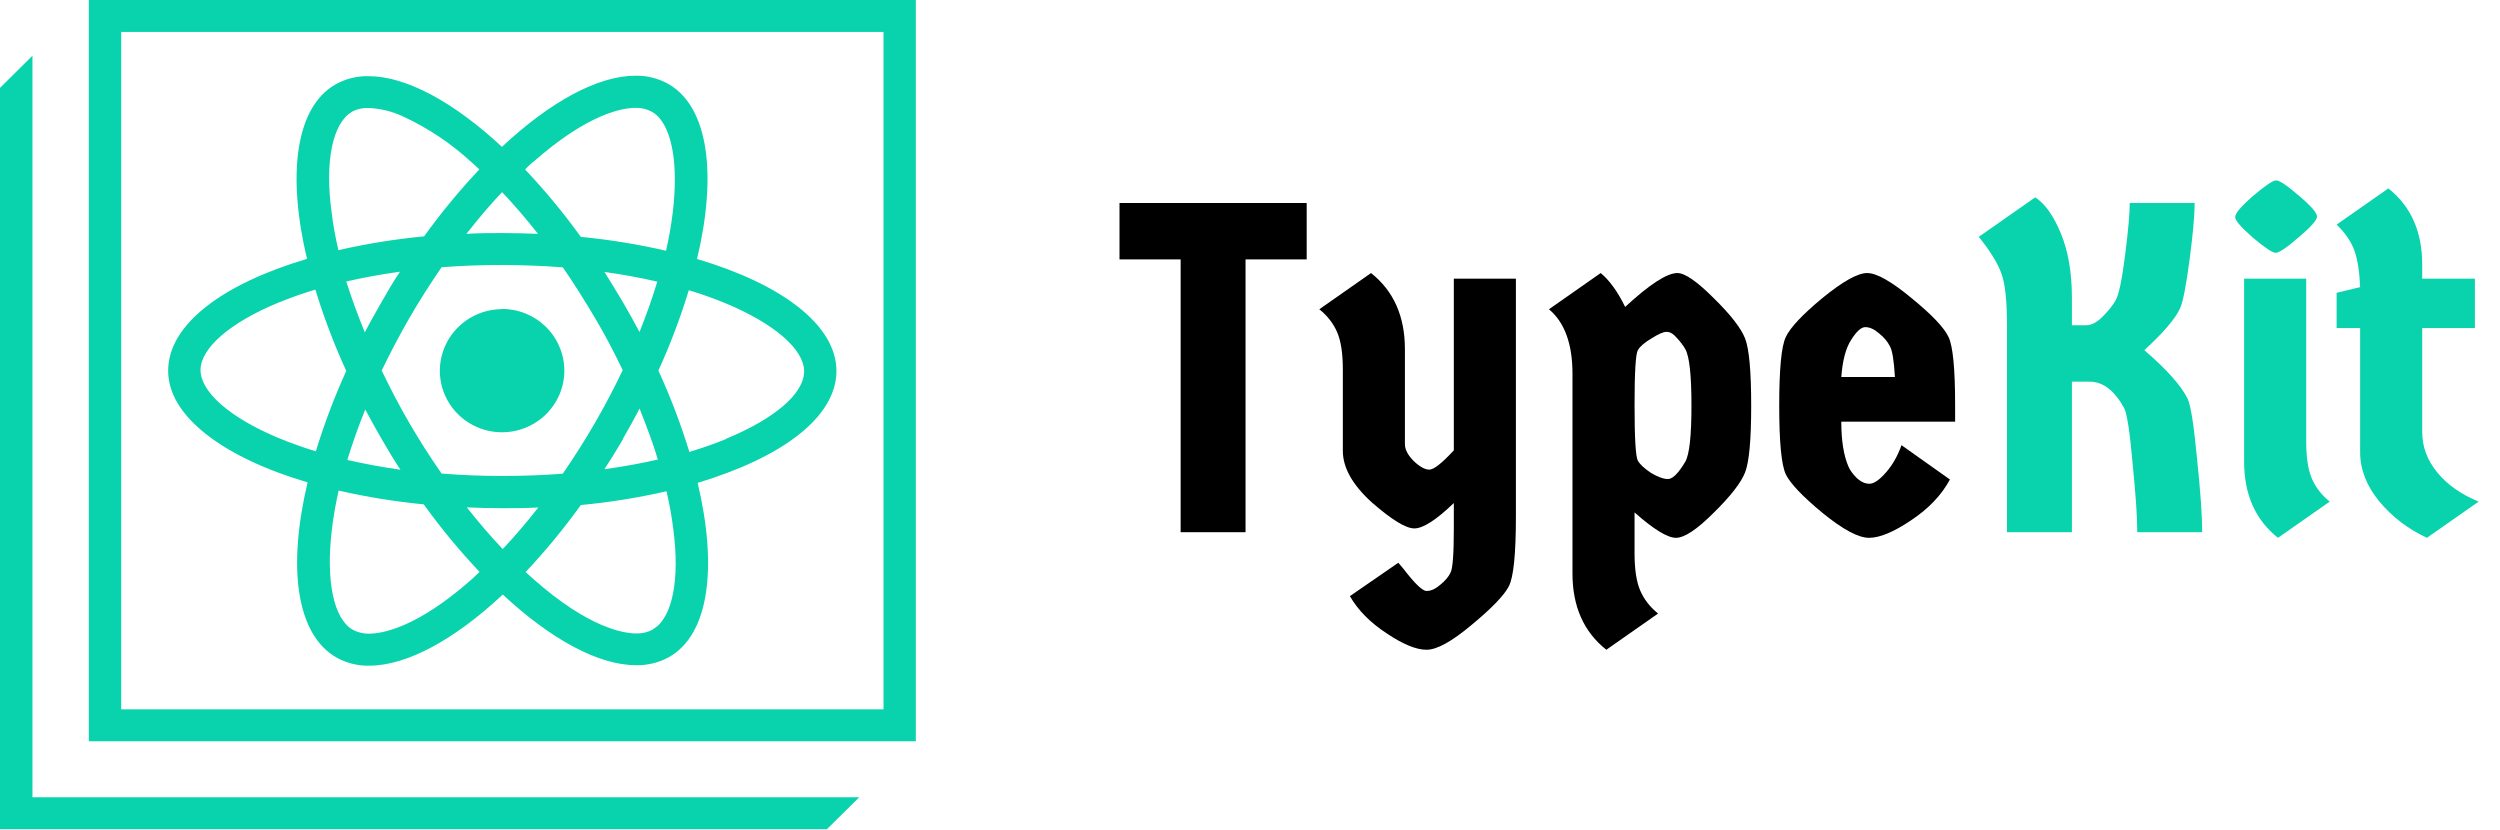
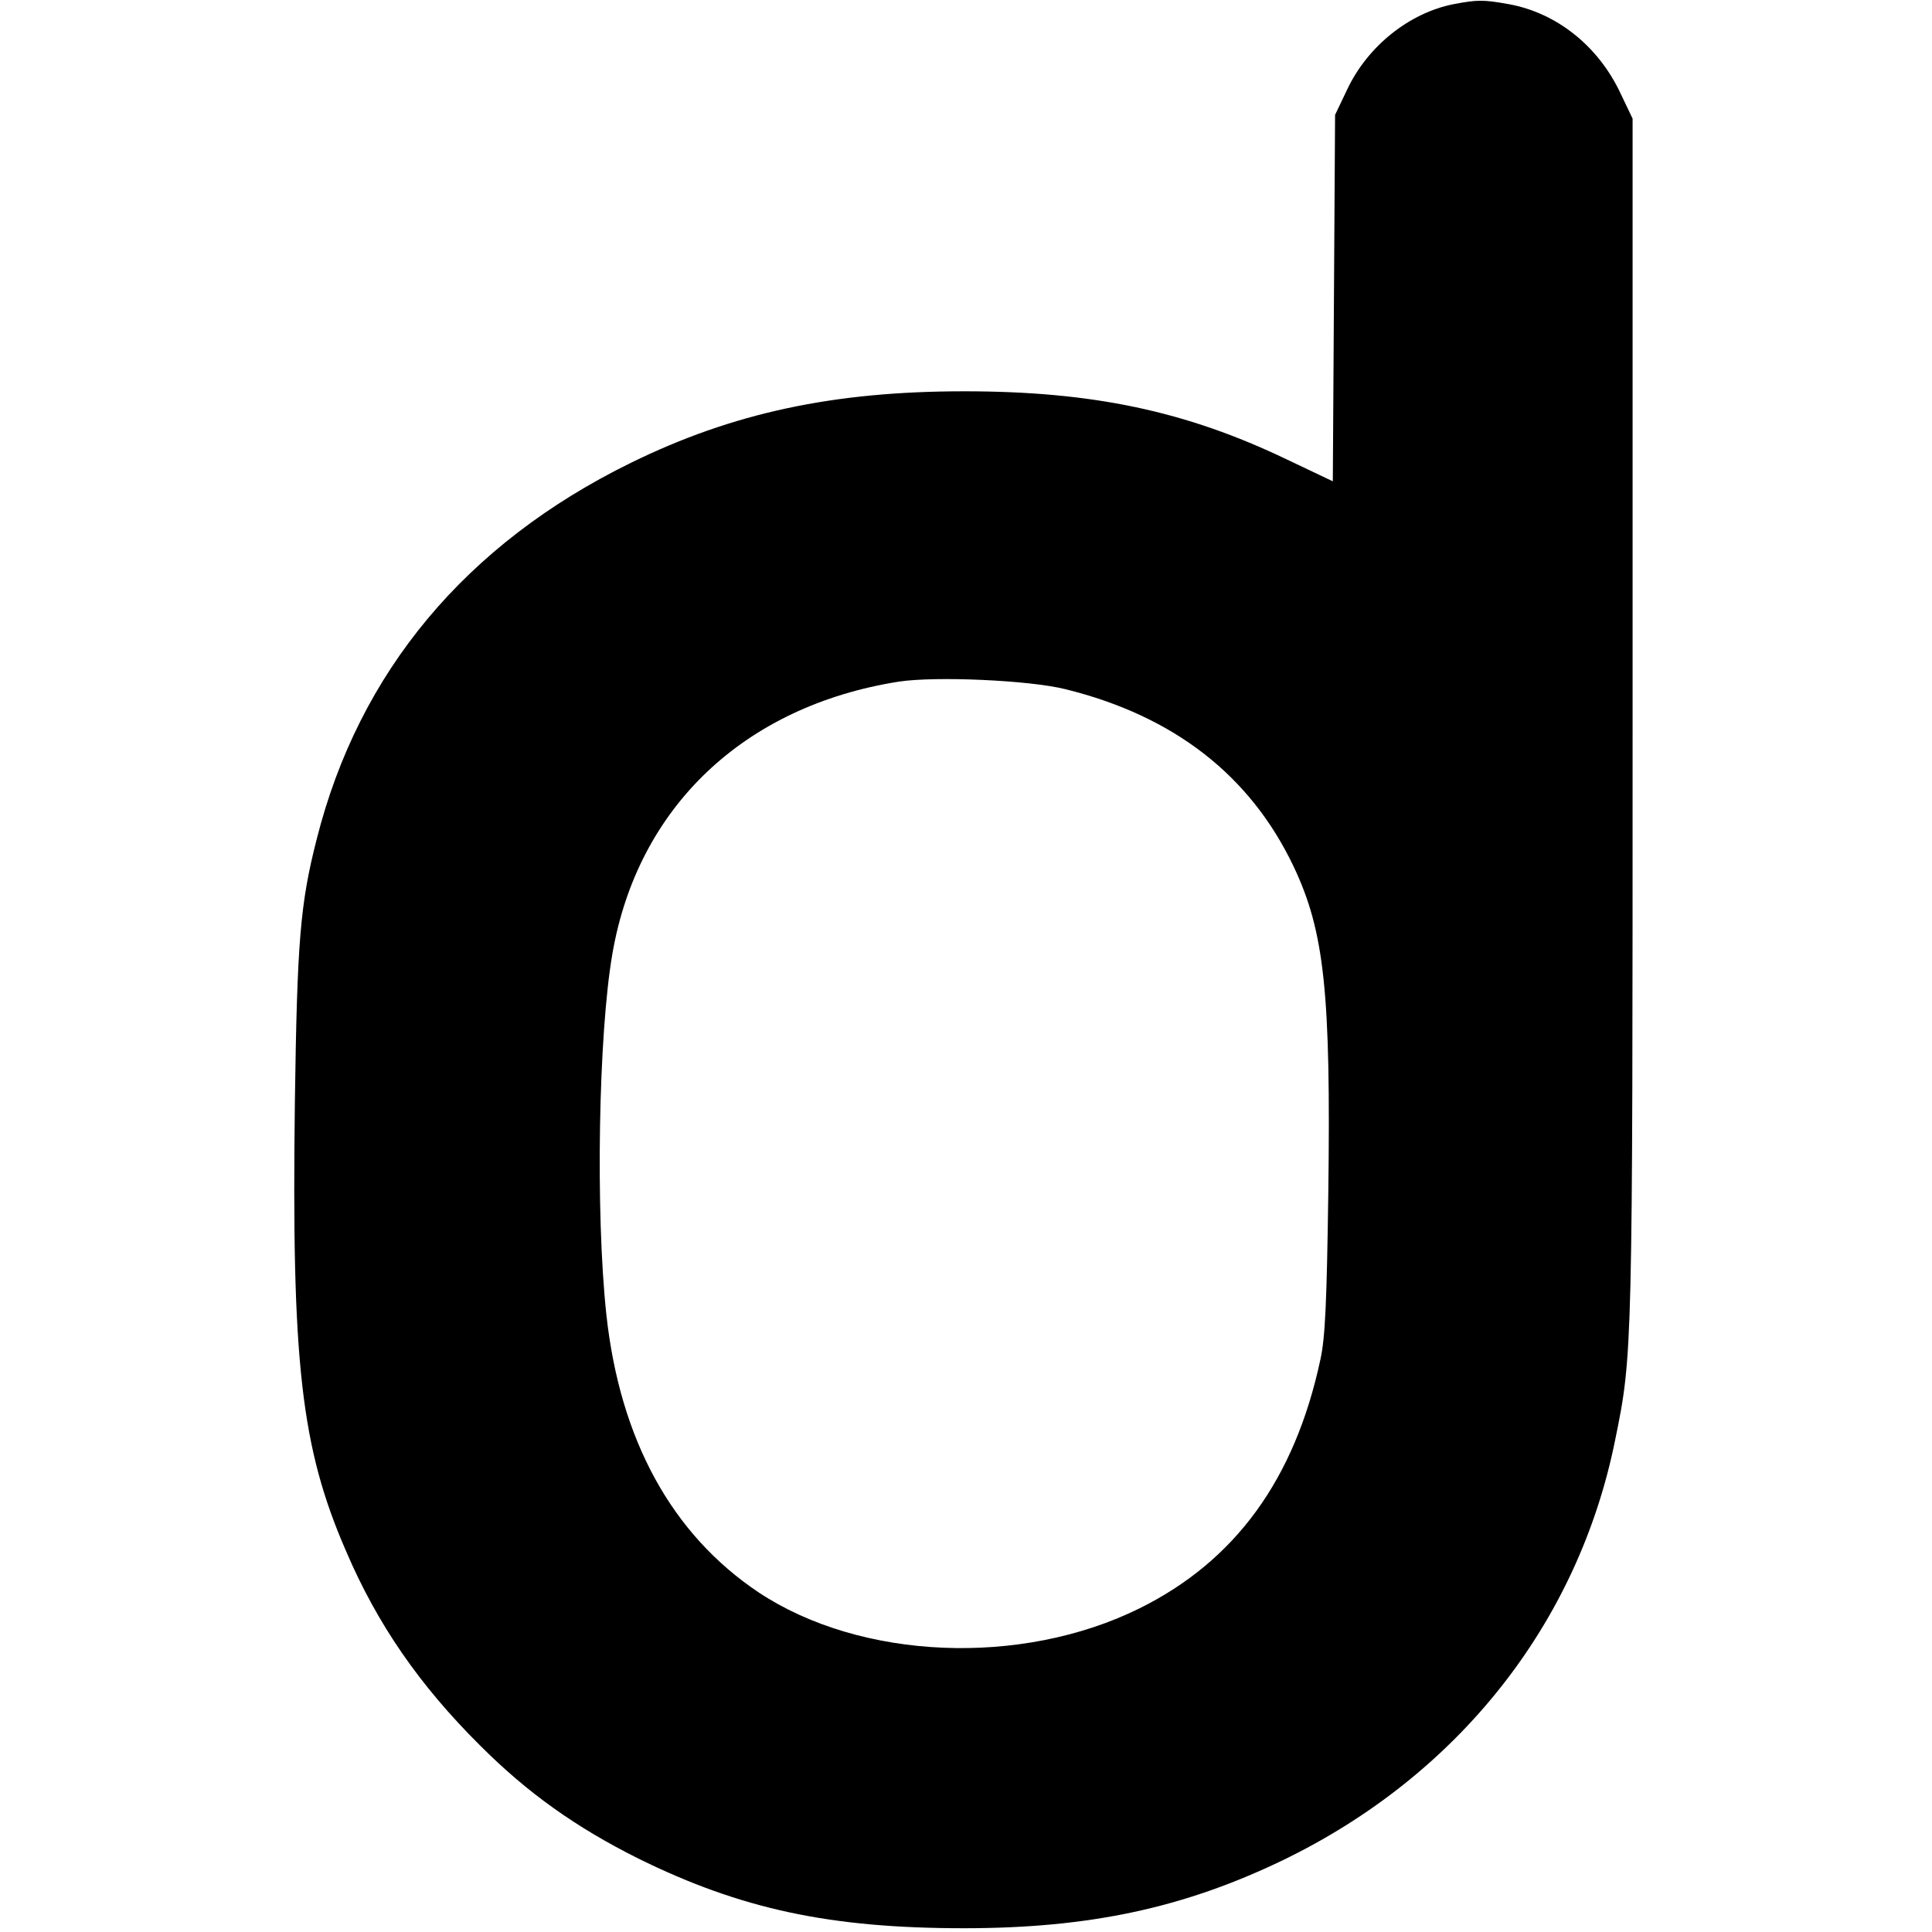
- <svg xmlns="http://www.w3.org/2000/svg" width="202" height="67" fill="none">
-   <path fill="#09D3AC" d="M67.584 29.982c0-3.729-4.44-7.037-11.266-9.056 1.642-6.858.925-12.314-2.343-14.16a5.275 5.275 0 00-2.622-.649c-3.049 0-6.903 2.106-10.795 5.748-3.892-3.616-7.735-5.71-10.779-5.71a5.225 5.225 0 00-2.66.66c-3.252 1.851-3.925 7.275-2.305 14.1-6.793 2.008-11.211 5.288-11.222 9.002-.011 3.713 4.445 7.037 11.271 9.05-1.642 6.863-.931 12.314 2.343 14.16a5.199 5.199 0 002.617.65c3.055 0 6.909-2.106 10.801-5.748 3.887 3.616 7.73 5.711 10.779 5.711a5.296 5.296 0 002.66-.66c3.252-1.851 3.92-7.275 2.305-14.073 6.793-2.035 11.211-5.315 11.217-9.023zM43.065 13.088c4.483-3.968 7.286-4.395 8.282-4.395a2.602 2.602 0 011.325.314c1.566.882 2.19 3.995 1.692 8.119a30.393 30.393 0 01-.547 3.134 54.042 54.042 0 00-6.886-1.12 53.431 53.431 0 00-4.511-5.456c.203-.2.422-.401.646-.595zM29.495 33.051c.427.812.881 1.624 1.352 2.441.471.817.964 1.645 1.511 2.463-1.484-.211-2.923-.476-4.292-.79.383-1.375.87-2.728 1.429-4.114zm-1.516-10.306c1.385-.319 2.836-.585 4.341-.79-.547.801-1.018 1.624-1.511 2.485-.493.861-.925 1.624-1.347 2.447-.558-1.407-1.053-2.788-1.484-4.141zm2.852 7.221c.679-1.418 1.425-2.836 2.239-4.255.821-1.418 1.702-2.798 2.611-4.119 1.593-.119 3.235-.184 4.927-.179 1.692.005 3.284.065 4.867.189.909 1.31 1.779 2.706 2.6 4.087.821 1.38 1.577 2.825 2.255 4.238-.673 1.418-1.423 2.842-2.233 4.249-.81 1.407-1.702 2.804-2.611 4.125-1.593.124-3.235.184-4.927.184s-3.284-.07-4.867-.195c-.909-1.31-1.785-2.674-2.606-4.087-.821-1.413-1.549-2.825-2.233-4.238h-.022zm17.988-7.995c1.489.206 2.929.471 4.292.785-.405 1.337-.887 2.706-1.445 4.087-.432-.812-.881-1.624-1.358-2.441-.476-.817-.98-1.64-1.467-2.43h-.022zm1.511 13.489a71.072 71.072 0 001.347-2.452c.547 1.407 1.095 2.793 1.478 4.146-1.379.319-2.83.579-4.335.785a49.124 49.124 0 001.533-2.479h-.022zM40.569 15.524c.985 1.039 1.954 2.165 2.901 3.372-.936-.038-1.894-.065-2.863-.065-.969 0-1.96 0-2.918.065.936-1.202 1.894-2.333 2.88-3.372zM28.427 9.029a2.664 2.664 0 011.352-.303 7.242 7.242 0 012.841.709 21.4 21.4 0 015.474 3.67l.64.579a53.439 53.439 0 00-4.467 5.413 54.685 54.685 0 00-6.925 1.115c-.241-1.05-.438-2.079-.547-3.069-.569-4.087.088-7.204 1.626-8.092l.005-.022zm-2.896 27.443a32.383 32.383 0 01-3.033-1.083c-3.887-1.624-6.295-3.708-6.295-5.489 0-1.781 2.42-3.854 6.301-5.451a31.781 31.781 0 012.978-1.05 52.644 52.644 0 002.496 6.571 53.076 53.076 0 00-2.447 6.501zm12.591 10.338c-4.483 3.968-7.286 4.39-8.288 4.39a2.59 2.59 0 01-1.325-.314c-1.566-.882-2.19-3.995-1.692-8.119a30.076 30.076 0 01.547-3.129 55.037 55.037 0 006.887 1.115 52.702 52.702 0 004.511 5.456l-.64.601zm2.502-2.441c-.985-1.039-1.954-2.165-2.907-3.372a62.506 62.506 0 002.869.065c.969 0 1.96 0 2.918-.059-.947 1.202-1.911 2.328-2.885 3.367h.005zm12.142 6.495a2.663 2.663 0 01-1.357.319c-.996 0-3.832-.433-8.299-4.384l-.64-.579a53.396 53.396 0 004.462-5.413 53.669 53.669 0 006.93-1.115c.241 1.05.432 2.079.547 3.069.542 4.081-.088 7.199-1.648 8.081l.005.022zm5.912-15.394a33.414 33.414 0 01-2.978 1.045 52.956 52.956 0 00-2.502-6.571 52.726 52.726 0 002.458-6.495 32.411 32.411 0 013.033 1.083c3.881 1.624 6.295 3.708 6.29 5.489-.005 1.781-2.42 3.832-6.306 5.429l.005.022zm-18.109-.552a5.066 5.066 0 002.793-.835c.827-.545 1.472-1.32 1.853-2.228a4.916 4.916 0 00.289-2.871 4.951 4.951 0 00-1.373-2.546 5.043 5.043 0 00-2.571-1.363 5.079 5.079 0 00-2.904.28c-.919.375-1.704 1.011-2.257 1.828a4.929 4.929 0 00-.471 4.662 4.96 4.96 0 001.087 1.614 5.024 5.024 0 001.63 1.079 5.07 5.07 0 001.924.379zM7.177 0v59.893H74V0H7.177zm64.212 57.316H9.793V2.582h61.596v54.734zM24.858 38.967c-1.642 6.863-.931 12.314 2.343 14.16a5.199 5.199 0 002.617.65c3.055 0 6.908-2.106 10.8-5.748 3.887 3.616 7.73 5.711 10.779 5.711a5.297 5.297 0 002.66-.66c3.252-1.851 3.92-7.275 2.305-14.073 6.793-2.014 11.211-5.294 11.217-9.002.005-3.708-4.44-7.037-11.266-9.056 1.642-6.858.925-12.314-2.343-14.16a5.275 5.275 0 00-2.622-.649c-3.049 0-6.903 2.106-10.795 5.748-3.892-3.616-7.735-5.711-10.779-5.711a5.225 5.225 0 00-2.66.66c-3.252 1.851-3.925 7.275-2.305 14.1-6.793 2.008-11.211 5.288-11.222 9.002-.011 3.713 4.45 7.004 11.277 9.029h-.005zm13.253 7.843c-4.483 3.968-7.286 4.39-8.288 4.39a2.59 2.59 0 01-1.325-.314c-1.566-.882-2.19-3.995-1.692-8.119a30.023 30.023 0 01.547-3.129 55.035 55.035 0 006.886 1.115 52.715 52.715 0 004.511 5.456l-.64.601zm13.57-19.968c-.432-.812-.881-1.624-1.358-2.441-.476-.817-.985-1.624-1.489-2.43 1.489.206 2.929.471 4.292.785-.4 1.337-.881 2.706-1.44 4.087h-.005zm1.489 10.284c-1.379.319-2.83.579-4.335.785a62.465 62.465 0 001.511-2.479c.493-.852.942-1.669 1.347-2.452.575 1.434 1.073 2.809 1.467 4.173l.011-.027zm-2.852-7.226c-.673 1.418-1.423 2.842-2.233 4.249-.81 1.407-1.702 2.804-2.611 4.125-1.593.124-3.235.184-4.927.184-1.692 0-3.284-.07-4.867-.195-.909-1.31-1.785-2.674-2.606-4.087a63.636 63.636 0 01-2.255-4.238c.679-1.418 1.425-2.836 2.239-4.255.821-1.418 1.702-2.799 2.611-4.119a63.31 63.31 0 014.927-.179c1.692.005 3.284.065 4.867.189.909 1.31 1.779 2.707 2.6 4.087.821 1.38 1.582 2.853 2.261 4.265l-.005-.027zm-17.961 8.054c-1.484-.211-2.923-.476-4.292-.79.405-1.332.892-2.706 1.451-4.087.427.812.881 1.624 1.352 2.441.471.817.942 1.618 1.489 2.436zm-1.527-13.532c-.476.812-.925 1.624-1.347 2.447-.573-1.397-1.075-2.771-1.505-4.125 1.385-.319 2.836-.585 4.341-.79-.509.801-.996 1.629-1.489 2.468zm9.788 19.946c-.985-1.039-1.954-2.165-2.907-3.372a62.506 62.506 0 002.869.065c.969 0 1.96 0 2.918-.059-.942 1.202-1.905 2.328-2.88 3.367zm12.142 6.495a2.663 2.663 0 01-1.358.319c-.996 0-3.832-.433-8.299-4.384l-.64-.579a53.396 53.396 0 004.462-5.413 53.669 53.669 0 006.93-1.115c.241 1.05.432 2.079.547 3.069.547 4.081-.082 7.199-1.642 8.081v.022zm2.89-27.421a32.411 32.411 0 013.033 1.083c3.881 1.624 6.295 3.708 6.29 5.489-.005 1.781-2.414 3.876-6.301 5.472a33.435 33.435 0 01-2.978 1.045 52.951 52.951 0 00-2.502-6.571 52.703 52.703 0 002.458-6.539v.022zM43.06 13.11c4.483-3.968 7.286-4.395 8.283-4.395a2.602 2.602 0 011.325.314c1.566.882 2.19 3.995 1.692 8.119a30.395 30.395 0 01-.547 3.134 54.025 54.025 0 00-6.886-1.121 53.432 53.432 0 00-4.511-5.456c.208-.222.427-.422.651-.617l-.005.022zm-2.491 2.414c.985 1.039 1.954 2.165 2.901 3.372-.936-.038-1.894-.065-2.863-.065-.969 0-1.96 0-2.918.065.936-1.202 1.894-2.333 2.88-3.372zM28.427 9.029a2.664 2.664 0 011.352-.303 7.242 7.242 0 012.841.709 21.4 21.4 0 015.474 3.67l.64.579a53.439 53.439 0 00-4.467 5.413 54.685 54.685 0 00-6.925 1.115c-.241-1.05-.438-2.079-.547-3.069-.569-4.087.088-7.204 1.626-8.092l.005-.022zm-5.923 15.421a31.781 31.781 0 012.978-1.05 52.644 52.644 0 002.496 6.571 53.084 53.084 0 00-2.458 6.495 32.432 32.432 0 01-3.033-1.083c-3.887-1.624-6.295-3.708-6.295-5.489 0-1.781 2.431-3.849 6.312-5.445zm18.065.541a5.067 5.067 0 00-2.793.834c-.827.545-1.472 1.321-1.853 2.228a4.918 4.918 0 00-.289 2.871 4.952 4.952 0 001.373 2.546 5.042 5.042 0 002.571 1.363 5.078 5.078 0 002.904-.28c.919-.375 1.704-1.011 2.257-1.828a4.929 4.929 0 00.85-2.76 4.916 4.916 0 00-.371-1.911 4.959 4.959 0 00-1.086-1.623 5.024 5.024 0 00-1.633-1.086 5.068 5.068 0 00-1.93-.381v.027zm0 0a5.067 5.067 0 00-2.793.834c-.827.545-1.472 1.321-1.853 2.228a4.918 4.918 0 00-.289 2.871 4.952 4.952 0 001.373 2.546 5.042 5.042 0 002.571 1.363 5.078 5.078 0 002.904-.28c.919-.375 1.704-1.011 2.257-1.828a4.929 4.929 0 00.85-2.76 4.916 4.916 0 00-.371-1.911 4.959 4.959 0 00-1.086-1.623 5.024 5.024 0 00-1.633-1.086 5.068 5.068 0 00-1.93-.381v.027zm0 0a5.067 5.067 0 00-2.793.834c-.827.545-1.472 1.321-1.853 2.228a4.918 4.918 0 00-.289 2.871 4.952 4.952 0 001.373 2.546 5.042 5.042 0 002.571 1.363 5.078 5.078 0 002.904-.28c.919-.375 1.704-1.011 2.257-1.828a4.929 4.929 0 00.85-2.76 4.916 4.916 0 00-.371-1.911 4.959 4.959 0 00-1.086-1.623 5.024 5.024 0 00-1.633-1.086 5.068 5.068 0 00-1.93-.381v.027zm27.015 5.002c0-3.729-4.44-7.037-11.266-9.056 1.642-6.858.925-12.314-2.343-14.16a5.275 5.275 0 00-2.622-.649c-3.049 0-6.903 2.106-10.795 5.748-3.892-3.616-7.735-5.71-10.779-5.71a5.225 5.225 0 00-2.66.66c-3.252 1.851-3.925 7.275-2.305 14.1-6.793 2.008-11.211 5.288-11.222 9.002-.011 3.713 4.445 7.037 11.271 9.05-1.642 6.864-.931 12.314 2.343 14.16a5.197 5.197 0 002.617.65c3.055 0 6.909-2.106 10.801-5.748 3.887 3.616 7.73 5.71 10.779 5.71a5.296 5.296 0 002.66-.66c3.252-1.851 3.92-7.275 2.305-14.073 6.793-2.046 11.211-5.326 11.217-9.034v.011zM43.065 13.088c4.483-3.968 7.286-4.395 8.282-4.395a2.602 2.602 0 011.325.314c1.566.882 2.19 3.995 1.692 8.119a30.393 30.393 0 01-.547 3.134 54.042 54.042 0 00-6.886-1.12 53.431 53.431 0 00-4.511-5.456c.203-.2.422-.401.646-.595zM29.495 33.051c.427.812.881 1.624 1.352 2.441.471.817.964 1.645 1.511 2.463-1.484-.211-2.923-.476-4.292-.79.383-1.375.87-2.728 1.429-4.114zm-1.516-10.306c1.385-.319 2.836-.585 4.341-.79-.547.801-1.018 1.624-1.511 2.485-.493.861-.925 1.624-1.347 2.447-.558-1.407-1.053-2.788-1.484-4.141zm2.852 7.221c.679-1.418 1.425-2.836 2.239-4.255.821-1.418 1.702-2.798 2.611-4.119 1.593-.119 3.235-.184 4.927-.179 1.692.005 3.284.065 4.867.189.909 1.31 1.779 2.706 2.6 4.087.821 1.38 1.577 2.825 2.255 4.238-.673 1.418-1.423 2.842-2.233 4.249-.81 1.407-1.702 2.804-2.611 4.125-1.593.124-3.235.184-4.927.184s-3.284-.07-4.867-.195c-.909-1.31-1.785-2.674-2.606-4.087-.821-1.413-1.549-2.825-2.233-4.238h-.022zm17.988-7.995c1.489.206 2.929.471 4.292.785-.405 1.337-.887 2.706-1.445 4.087-.432-.812-.881-1.624-1.358-2.441-.476-.817-.98-1.64-1.467-2.43h-.022zm1.511 13.489a71.072 71.072 0 001.347-2.452c.547 1.407 1.095 2.793 1.478 4.146-1.379.319-2.83.579-4.335.785a49.124 49.124 0 001.533-2.479h-.022zM40.569 15.524c.985 1.039 1.954 2.165 2.901 3.372-.936-.038-1.894-.065-2.863-.065-.969 0-1.96 0-2.918.065.936-1.202 1.894-2.333 2.88-3.372zM28.427 9.029a2.664 2.664 0 011.352-.303 7.242 7.242 0 012.841.709 21.4 21.4 0 015.474 3.67l.64.579a53.439 53.439 0 00-4.467 5.413 54.685 54.685 0 00-6.925 1.115c-.241-1.05-.438-2.079-.547-3.069-.569-4.087.088-7.204 1.626-8.092l.005-.022zm-2.896 27.443a32.383 32.383 0 01-3.033-1.083c-3.887-1.624-6.295-3.708-6.295-5.489 0-1.781 2.42-3.854 6.301-5.451a31.781 31.781 0 012.978-1.05 52.644 52.644 0 002.496 6.571 53.076 53.076 0 00-2.447 6.501zm12.591 10.338c-4.483 3.968-7.286 4.39-8.288 4.39a2.59 2.59 0 01-1.325-.314c-1.566-.882-2.19-3.995-1.692-8.119a30.076 30.076 0 01.547-3.129 55.037 55.037 0 006.887 1.115 52.702 52.702 0 004.511 5.456l-.64.601zm2.502-2.441c-.985-1.039-1.954-2.165-2.907-3.372a62.506 62.506 0 002.869.065c.969 0 1.96 0 2.918-.059-.947 1.202-1.911 2.328-2.885 3.367h.005zm12.142 6.495a2.663 2.663 0 01-1.357.319c-.996 0-3.832-.433-8.299-4.384l-.64-.579a53.396 53.396 0 004.462-5.413 53.669 53.669 0 006.93-1.115c.241 1.05.432 2.079.547 3.069.542 4.081-.088 7.199-1.648 8.081l.005.022zm5.912-15.394a33.414 33.414 0 01-2.978 1.045 52.956 52.956 0 00-2.502-6.571 52.726 52.726 0 002.458-6.495 32.411 32.411 0 013.033 1.083c3.881 1.624 6.295 3.708 6.29 5.489-.005 1.781-2.42 3.832-6.306 5.429l.005.022zm-18.109-.552a5.066 5.066 0 002.793-.835c.827-.545 1.472-1.32 1.853-2.228a4.916 4.916 0 00.289-2.871 4.951 4.951 0 00-1.373-2.546 5.043 5.043 0 00-2.571-1.363 5.079 5.079 0 00-2.904.28c-.919.375-1.704 1.011-2.257 1.828a4.929 4.929 0 00-.471 4.662 4.96 4.96 0 001.087 1.614 5.024 5.024 0 001.63 1.079 5.07 5.07 0 001.924.379zM2.622 64.418V4.503L0 7.102V67h66.812l2.617-2.582H2.622z" />
-   <path fill="#000" d="M105.58 16.4v4.56h-4.94V43h-5.244V20.96h-4.94V16.4h15.124zm11.889 6.118h5.016v19.228c0 3.015-.19 4.889-.57 5.624-.38.735-1.38 1.773-3.002 3.116-1.596 1.343-2.812 2.014-3.648 2.014-.836 0-1.912-.443-3.23-1.33-1.317-.861-2.305-1.862-2.964-3.002l3.914-2.698.418.494c.912 1.191 1.533 1.786 1.862 1.786.355 0 .722-.165 1.102-.494.406-.329.684-.659.836-.988.178-.329.266-1.52.266-3.572v-2.052c-1.418 1.368-2.482 2.052-3.192 2.052-.684 0-1.824-.697-3.42-2.09-1.57-1.419-2.356-2.812-2.356-4.18v-6.574c0-1.292-.152-2.293-.456-3.002-.304-.709-.785-1.33-1.444-1.862l4.18-2.926c1.824 1.444 2.736 3.496 2.736 6.156v7.676c0 .431.241.887.722 1.368.482.456.9.684 1.254.684.355 0 1.014-.519 1.976-1.558v-13.87zm14.869 14.706c.177.304.532.633 1.064.988.557.329 1.013.494 1.368.494.38 0 .849-.469 1.406-1.406.329-.583.494-2.09.494-4.522 0-2.457-.165-3.977-.494-4.56-.152-.279-.38-.583-.684-.912-.279-.329-.557-.494-.836-.494-.253 0-.659.177-1.216.532-.557.329-.925.646-1.102.95-.177.304-.266 1.786-.266 4.446 0 2.66.089 4.155.266 4.484zm8.664.95c-.329.836-1.178 1.925-2.546 3.268-1.343 1.343-2.356 2.014-3.04 2.014-.684 0-1.799-.684-3.344-2.052v3.306c0 1.292.152 2.293.456 3.002.304.709.785 1.33 1.444 1.862l-4.18 2.926c-1.824-1.444-2.736-3.496-2.736-6.156v-16.15c0-2.407-.633-4.142-1.9-5.206l4.18-2.926c.709.583 1.368 1.495 1.976 2.736 1.976-1.824 3.382-2.736 4.218-2.736.608 0 1.583.671 2.926 2.014 1.368 1.343 2.217 2.432 2.546 3.268.329.836.494 2.647.494 5.434 0 2.761-.165 4.56-.494 5.396zm16.971-5.472v1.368h-9.196c0 1.52.19 2.723.57 3.61.127.304.355.621.684.95.329.304.671.456 1.026.456s.798-.304 1.33-.912c.532-.608.95-1.343 1.254-2.204l3.914 2.774c-.684 1.267-1.735 2.369-3.154 3.306-1.393.937-2.521 1.406-3.382 1.406-.861 0-2.115-.671-3.762-2.014-1.621-1.343-2.609-2.381-2.964-3.116-.355-.76-.532-2.609-.532-5.548 0-2.964.177-4.813.532-5.548.355-.76 1.343-1.811 2.964-3.154 1.647-1.343 2.85-2.014 3.61-2.014.76 0 1.951.671 3.572 2.014 1.647 1.343 2.647 2.394 3.002 3.154.355.735.532 2.559.532 5.472zm-5.282-4.75c-.177-.355-.469-.697-.874-1.026-.38-.329-.747-.494-1.102-.494-.329 0-.709.342-1.14 1.026-.431.659-.697 1.659-.798 3.002h4.332c-.076-1.343-.215-2.179-.418-2.508z" />
-   <path fill="#09D3AC" d="M167.41 24.076v2.204h1.14c.431 0 .874-.228 1.33-.684.481-.481.836-.925 1.064-1.33.253-.431.507-1.634.76-3.61.253-2.001.38-3.42.38-4.256h5.244c0 .988-.139 2.533-.418 4.636-.279 2.103-.532 3.395-.76 3.876-.38.836-1.343 1.963-2.888 3.382 1.799 1.545 2.964 2.85 3.496 3.914.253.532.507 2.141.76 4.826.279 2.66.418 4.649.418 5.966h-5.244c0-1.191-.127-3.053-.38-5.586-.228-2.559-.456-4.041-.684-4.446-.785-1.419-1.71-2.128-2.774-2.128h-1.444V43h-5.244V26.356c0-2.052-.152-3.471-.456-4.256-.279-.811-.887-1.799-1.824-2.964l4.56-3.192c.811.532 1.507 1.52 2.09 2.964.583 1.419.874 3.141.874 5.168zm13.915-1.558h5.016v13.148c0 1.292.152 2.293.456 3.002.304.709.785 1.33 1.444 1.862l-4.18 2.926c-1.824-1.444-2.736-3.496-2.736-6.156V22.518zm2.584-7.942c.278 0 .899.418 1.862 1.254.962.811 1.444 1.368 1.444 1.672 0 .279-.494.836-1.482 1.672-.963.836-1.584 1.254-1.862 1.254-.254 0-.862-.405-1.824-1.216-.963-.836-1.444-1.393-1.444-1.672 0-.304.481-.874 1.444-1.71.988-.836 1.608-1.254 1.862-1.254zm11.806 11.932v8.398c0 1.191.405 2.28 1.216 3.268.81.988 1.925 1.773 3.344 2.356l-4.18 2.926c-1.52-.709-2.8-1.685-3.838-2.926-1.039-1.267-1.558-2.597-1.558-3.99V26.508h-1.9v-2.85l1.9-.456c-.051-1.241-.203-2.217-.456-2.926-.254-.735-.735-1.444-1.444-2.128l4.18-2.926c1.824 1.444 2.736 3.496 2.736 6.156v1.14h4.256v3.99h-4.256z" />
+ <svg xmlns="http://www.w3.org/2000/svg" width="684" height="684" viewBox="0 0 513 513">
+   <path d="M386 1.1c-11.8 2.3-22.9 11.2-28.3 22.7l-3.2 6.7-.3 48.7-.3 48.6-12.2-5.8c-26.9-12.9-51.7-18.1-85.7-18.1-34.6 0-61.4 5.7-88.5 19-43.8 21.5-72.2 55.5-83.4 99.9-4.4 17.2-5.2 27.1-5.8 69.7-.9 69.3 1.6 91.8 13.6 119.4 8.3 19.4 19.5 35.6 35.6 51.6 12.6 12.6 25.4 21.7 42 30 27.2 13.4 50.8 18.5 86.5 18.5 33.3 0 58.3-5.4 84.5-18 46.6-22.5 78.6-62.9 88.4-111.8 4.6-22.5 4.6-23.1 4.6-191.2V31.5l-3.2-6.7c-5.9-12.6-17-21.4-29.7-23.7-6.7-1.2-8.3-1.2-14.6 0zM282.9 183c28.8 7.1 49.1 22.9 60.6 47.1 8.2 17.3 9.9 33.5 9.2 86.7-.4 28.5-.8 38.4-2.1 44.2-6.8 31.8-22.6 53.5-48.1 66.1-31.4 15.5-74 13.7-101.1-4.3-23-15.4-36.8-40.5-40.4-73.8-2.9-27-2.1-74.4 1.6-95.7 6.7-39 35-65.8 76-72.3 9.8-1.5 34.7-.4 44.3 2z" />
</svg>
